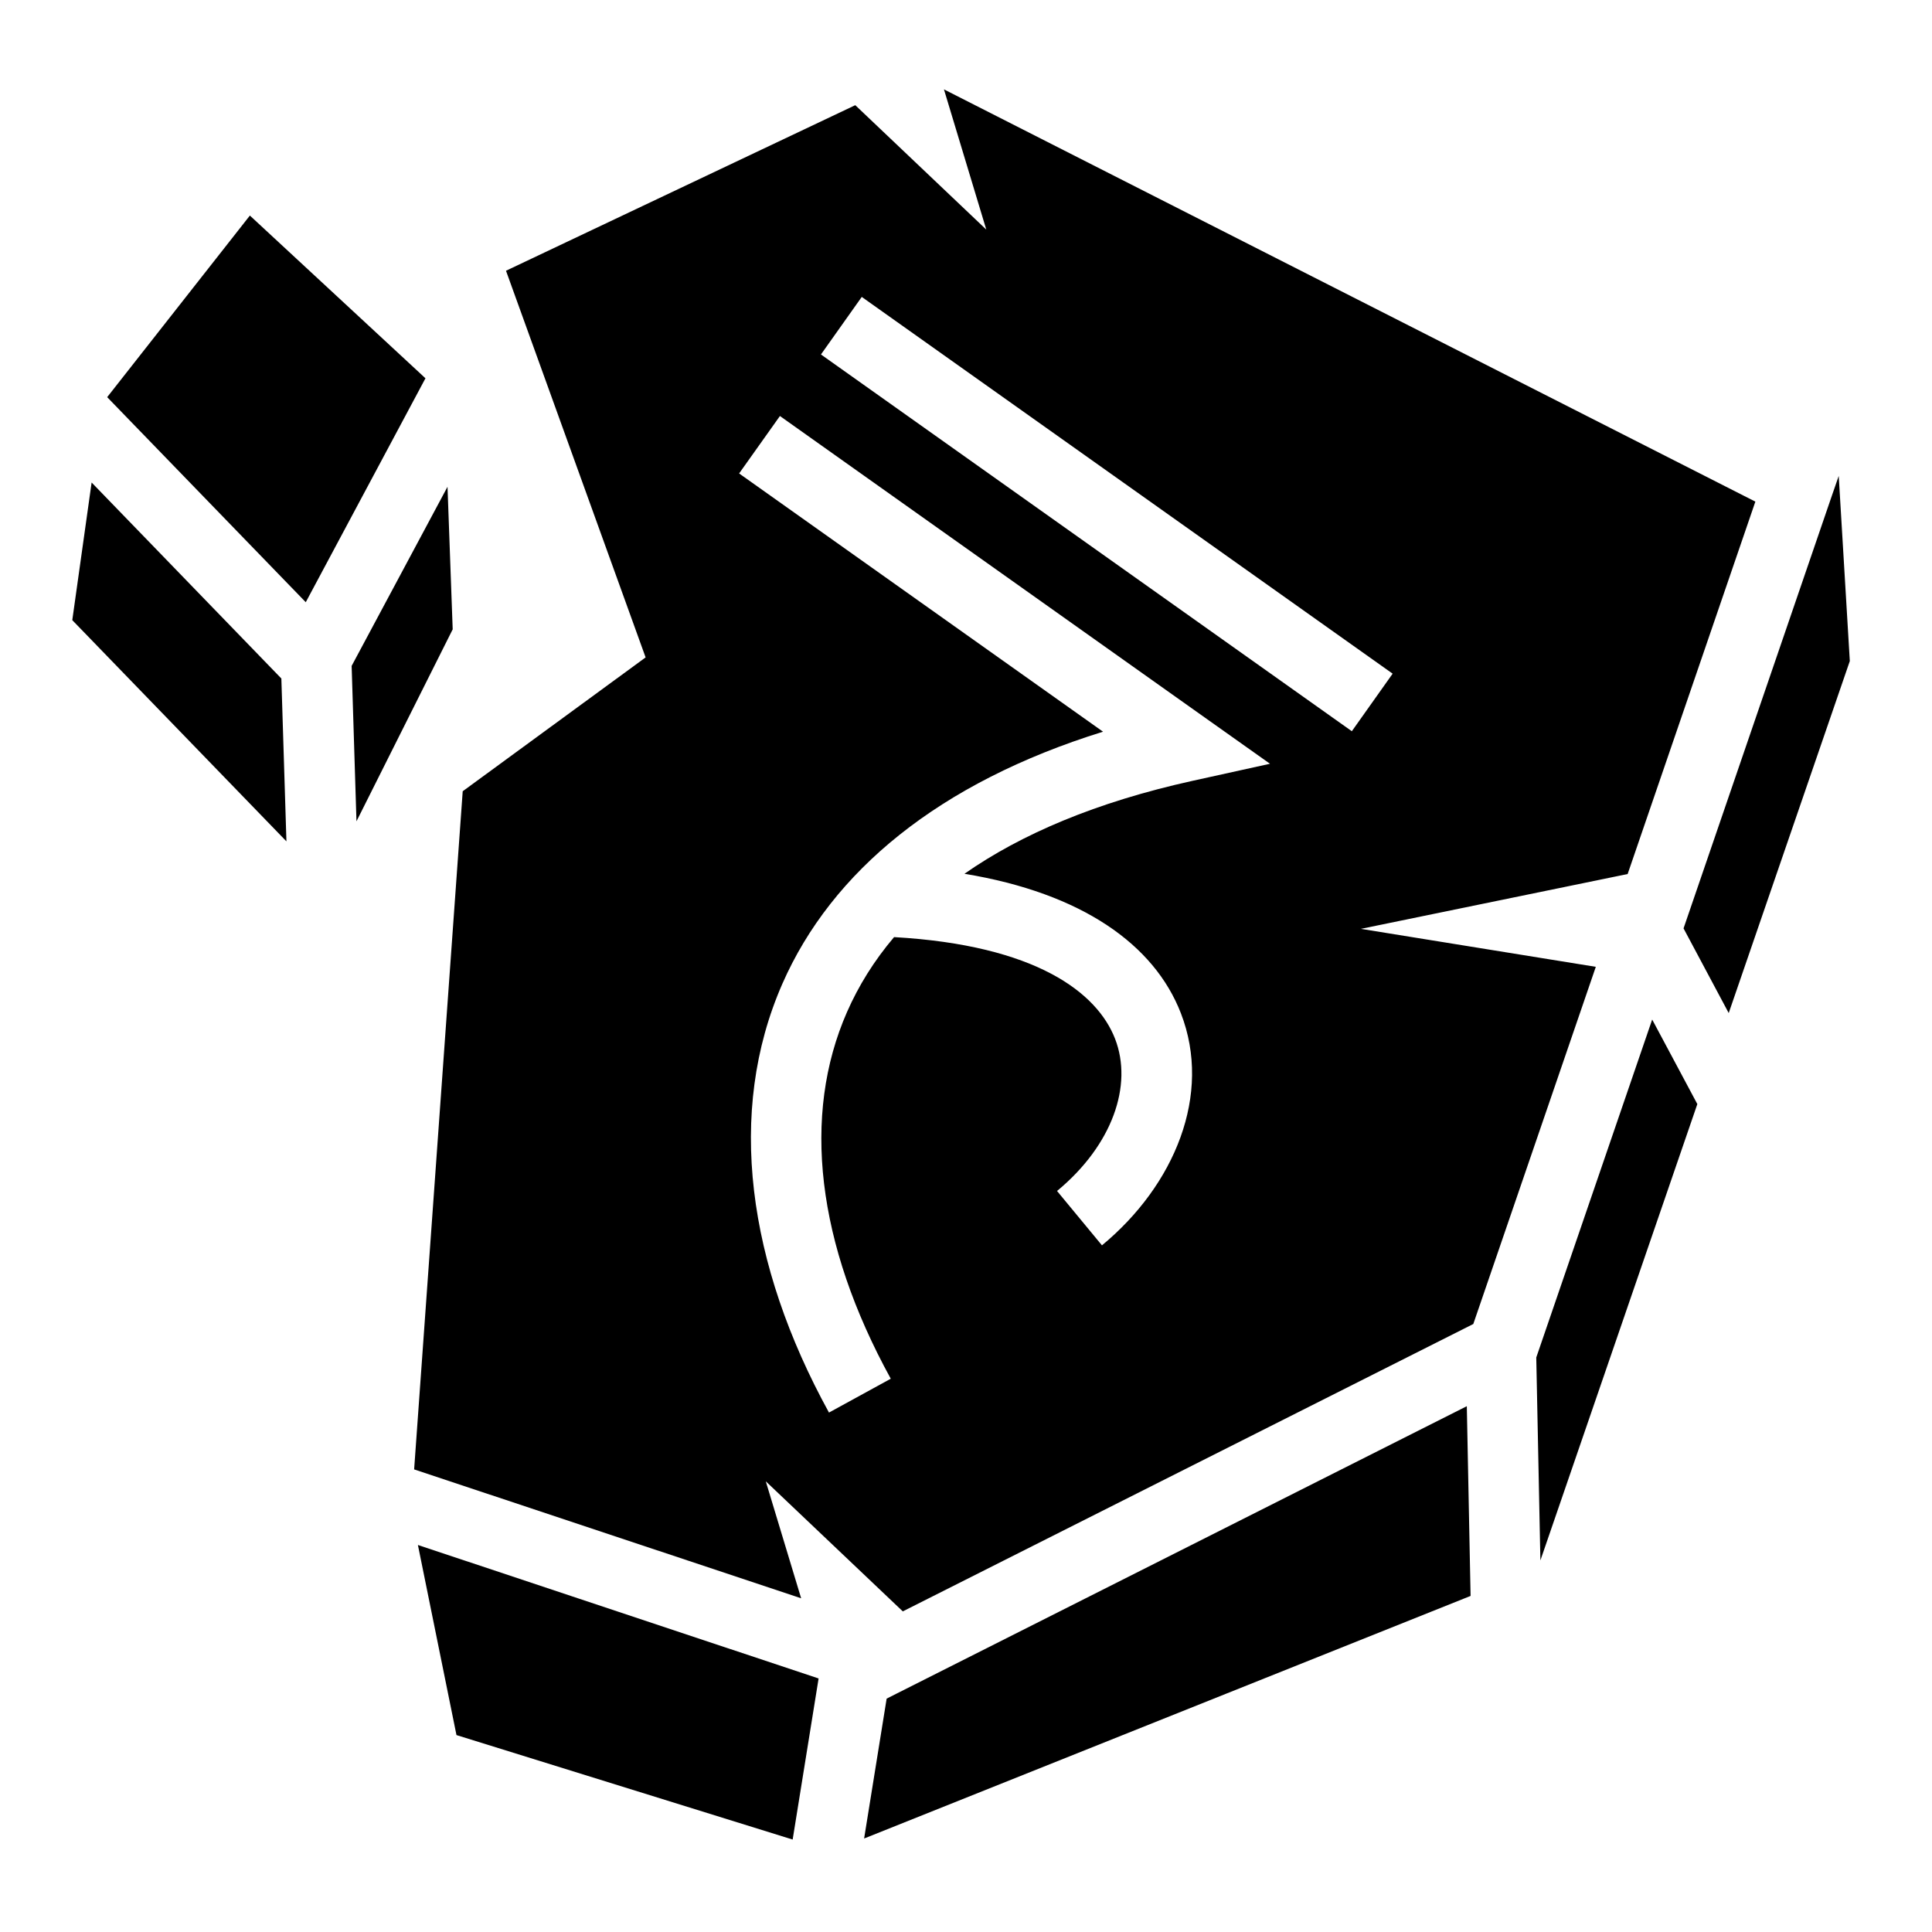
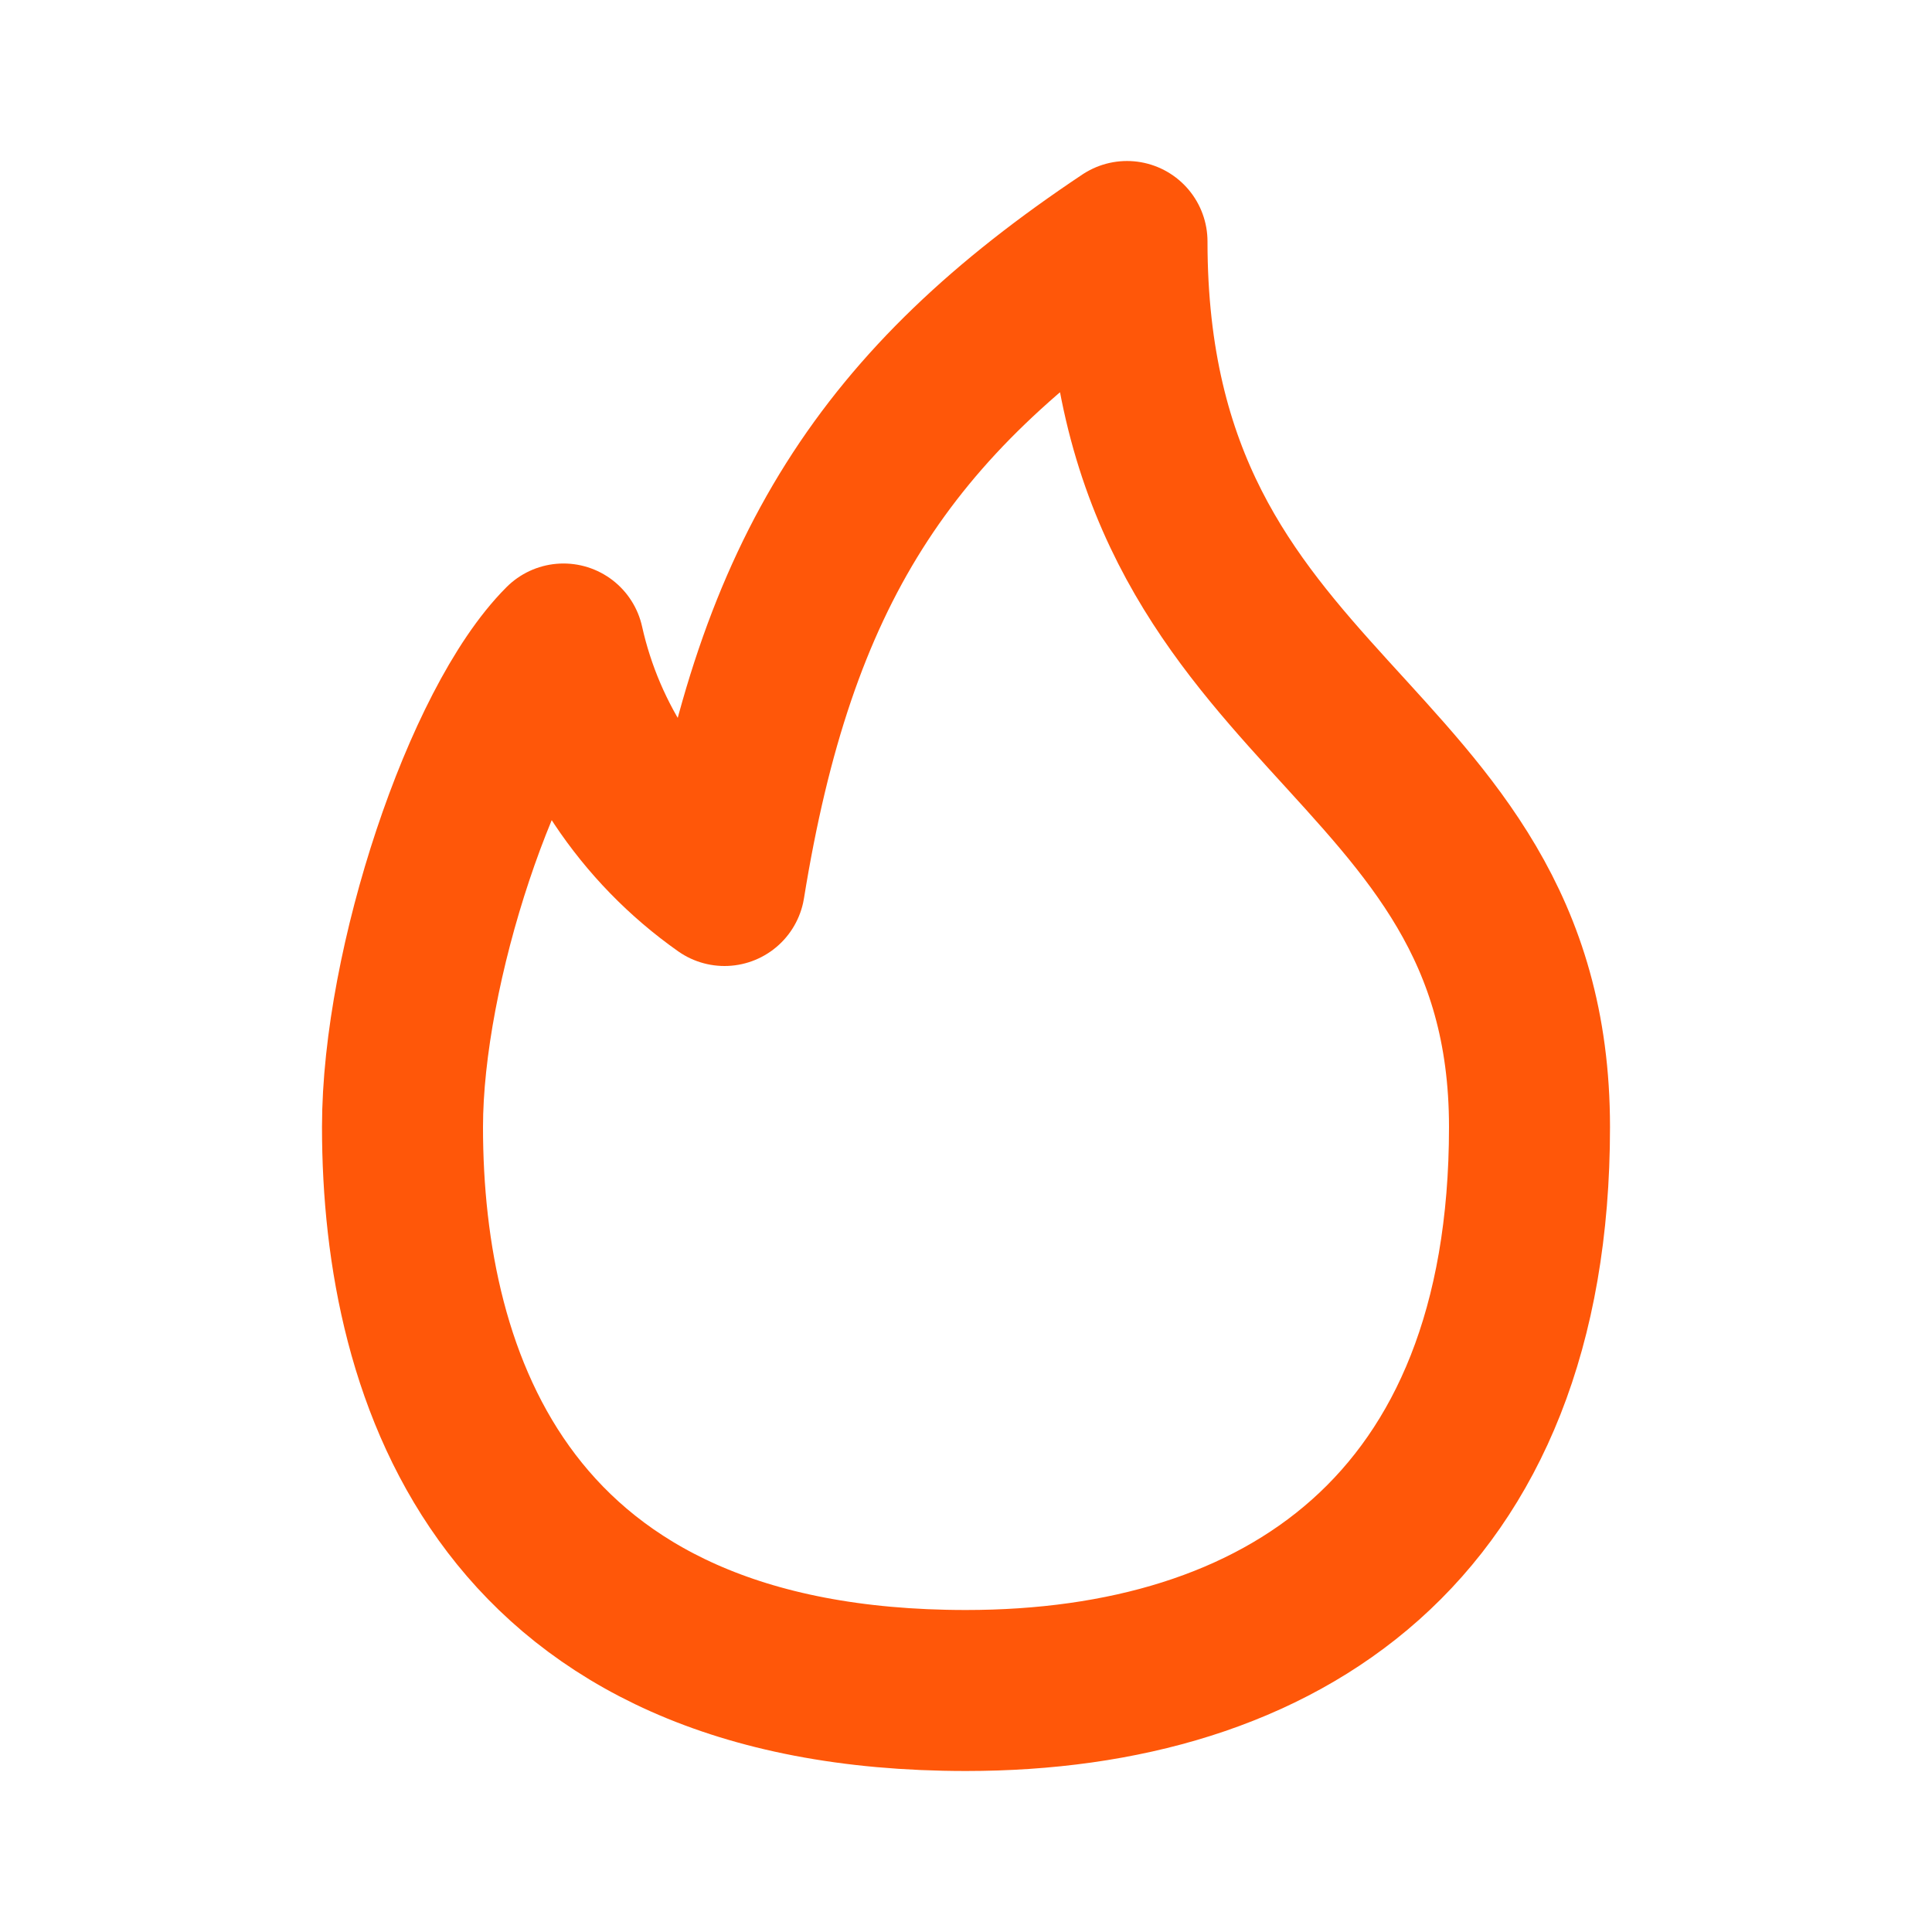
- <svg xmlns="http://www.w3.org/2000/svg" width="800px" height="800px" viewBox="0 0 512 512">
-   <path fill="#000000" d="M250.156 23.688l11.22 37.156-34.72-32.97-92.562 43.876 37 102.47-48.47 35.468-12.874 179.718 102.563 34.156-9.375-31 36.312 34.47 151.188-76.157 32.468-94.656-62.25-10.064 70.688-14.53 33.844-98.69-215.032-109.25zM66.22 57.124L28.405 105.25l52.625 54.344 31.72-59.344-46.53-43.125zm162.155 21.563l140.688 99.843-10.813 15.25-140.688-99.843 10.813-15.25zm-21.688 31.562l112.688 79.97 17.188 12.186-20.563 4.53c-25.486 5.633-45.376 14.116-60.406 24.626 31.188 5.15 50.3 18.783 57.344 36.938 8.38 21.597-1.696 45.65-20.907 61.53l-11.905-14.405c14.65-12.11 20.17-27.987 15.375-40.344-4.74-12.213-20.912-24.79-58.563-26.936-5.286 6.23-9.412 12.884-12.468 19.844-12.038 27.414-8.065 61.404 11.593 97.187l-16.375 8.97c-21.57-39.264-27.277-79.646-12.344-113.658 13.06-29.744 41.485-53.265 84.97-66.78l-96.44-68.438 10.814-15.22zm280.594 15.875l-1.81 5.22-39.314 114.686 11.97 22.44 32.093-93.283-2.94-49.062zm-463 1.75l-5.124 36.47 56.75 58.624-1.344-43.157-50.28-51.938zM118.595 129l-25.406 47.47 1.28 41.186 25.5-50.875-1.374-37.78zm319.25 141.188l-30.72 89.562 1.095 53.78 41.592-120.936-11.968-22.406zM388.72 372.656l-151.095 76.156-2.656 1.344L229 487.22l160.72-64.283-1-50.28zm-277.97 36.78l10.22 50.377 89.093 27.687 6.875-42.688-106.188-35.375z" />
+ <svg xmlns="http://www.w3.org/2000/svg" width="800px" height="800px" viewBox="0 0 24 24" id="Line_Color" data-name="Line Color" version="1.1">
+   <defs id="defs1" />
+   <path id="primary" d="M12,21c3.9,0,7-2,7-7S14,9,14,3c-3,2-4.37,4.1-5,8A5,5,0,0,1,7,8c-1,1-2,4-2,6C5,17.14,6.28,21,12,21Z" style="fill:none;stroke:#ff5709;stroke-linecap:round;stroke-linejoin:round;stroke-width:2px;stroke-opacity:1" />
</svg>
